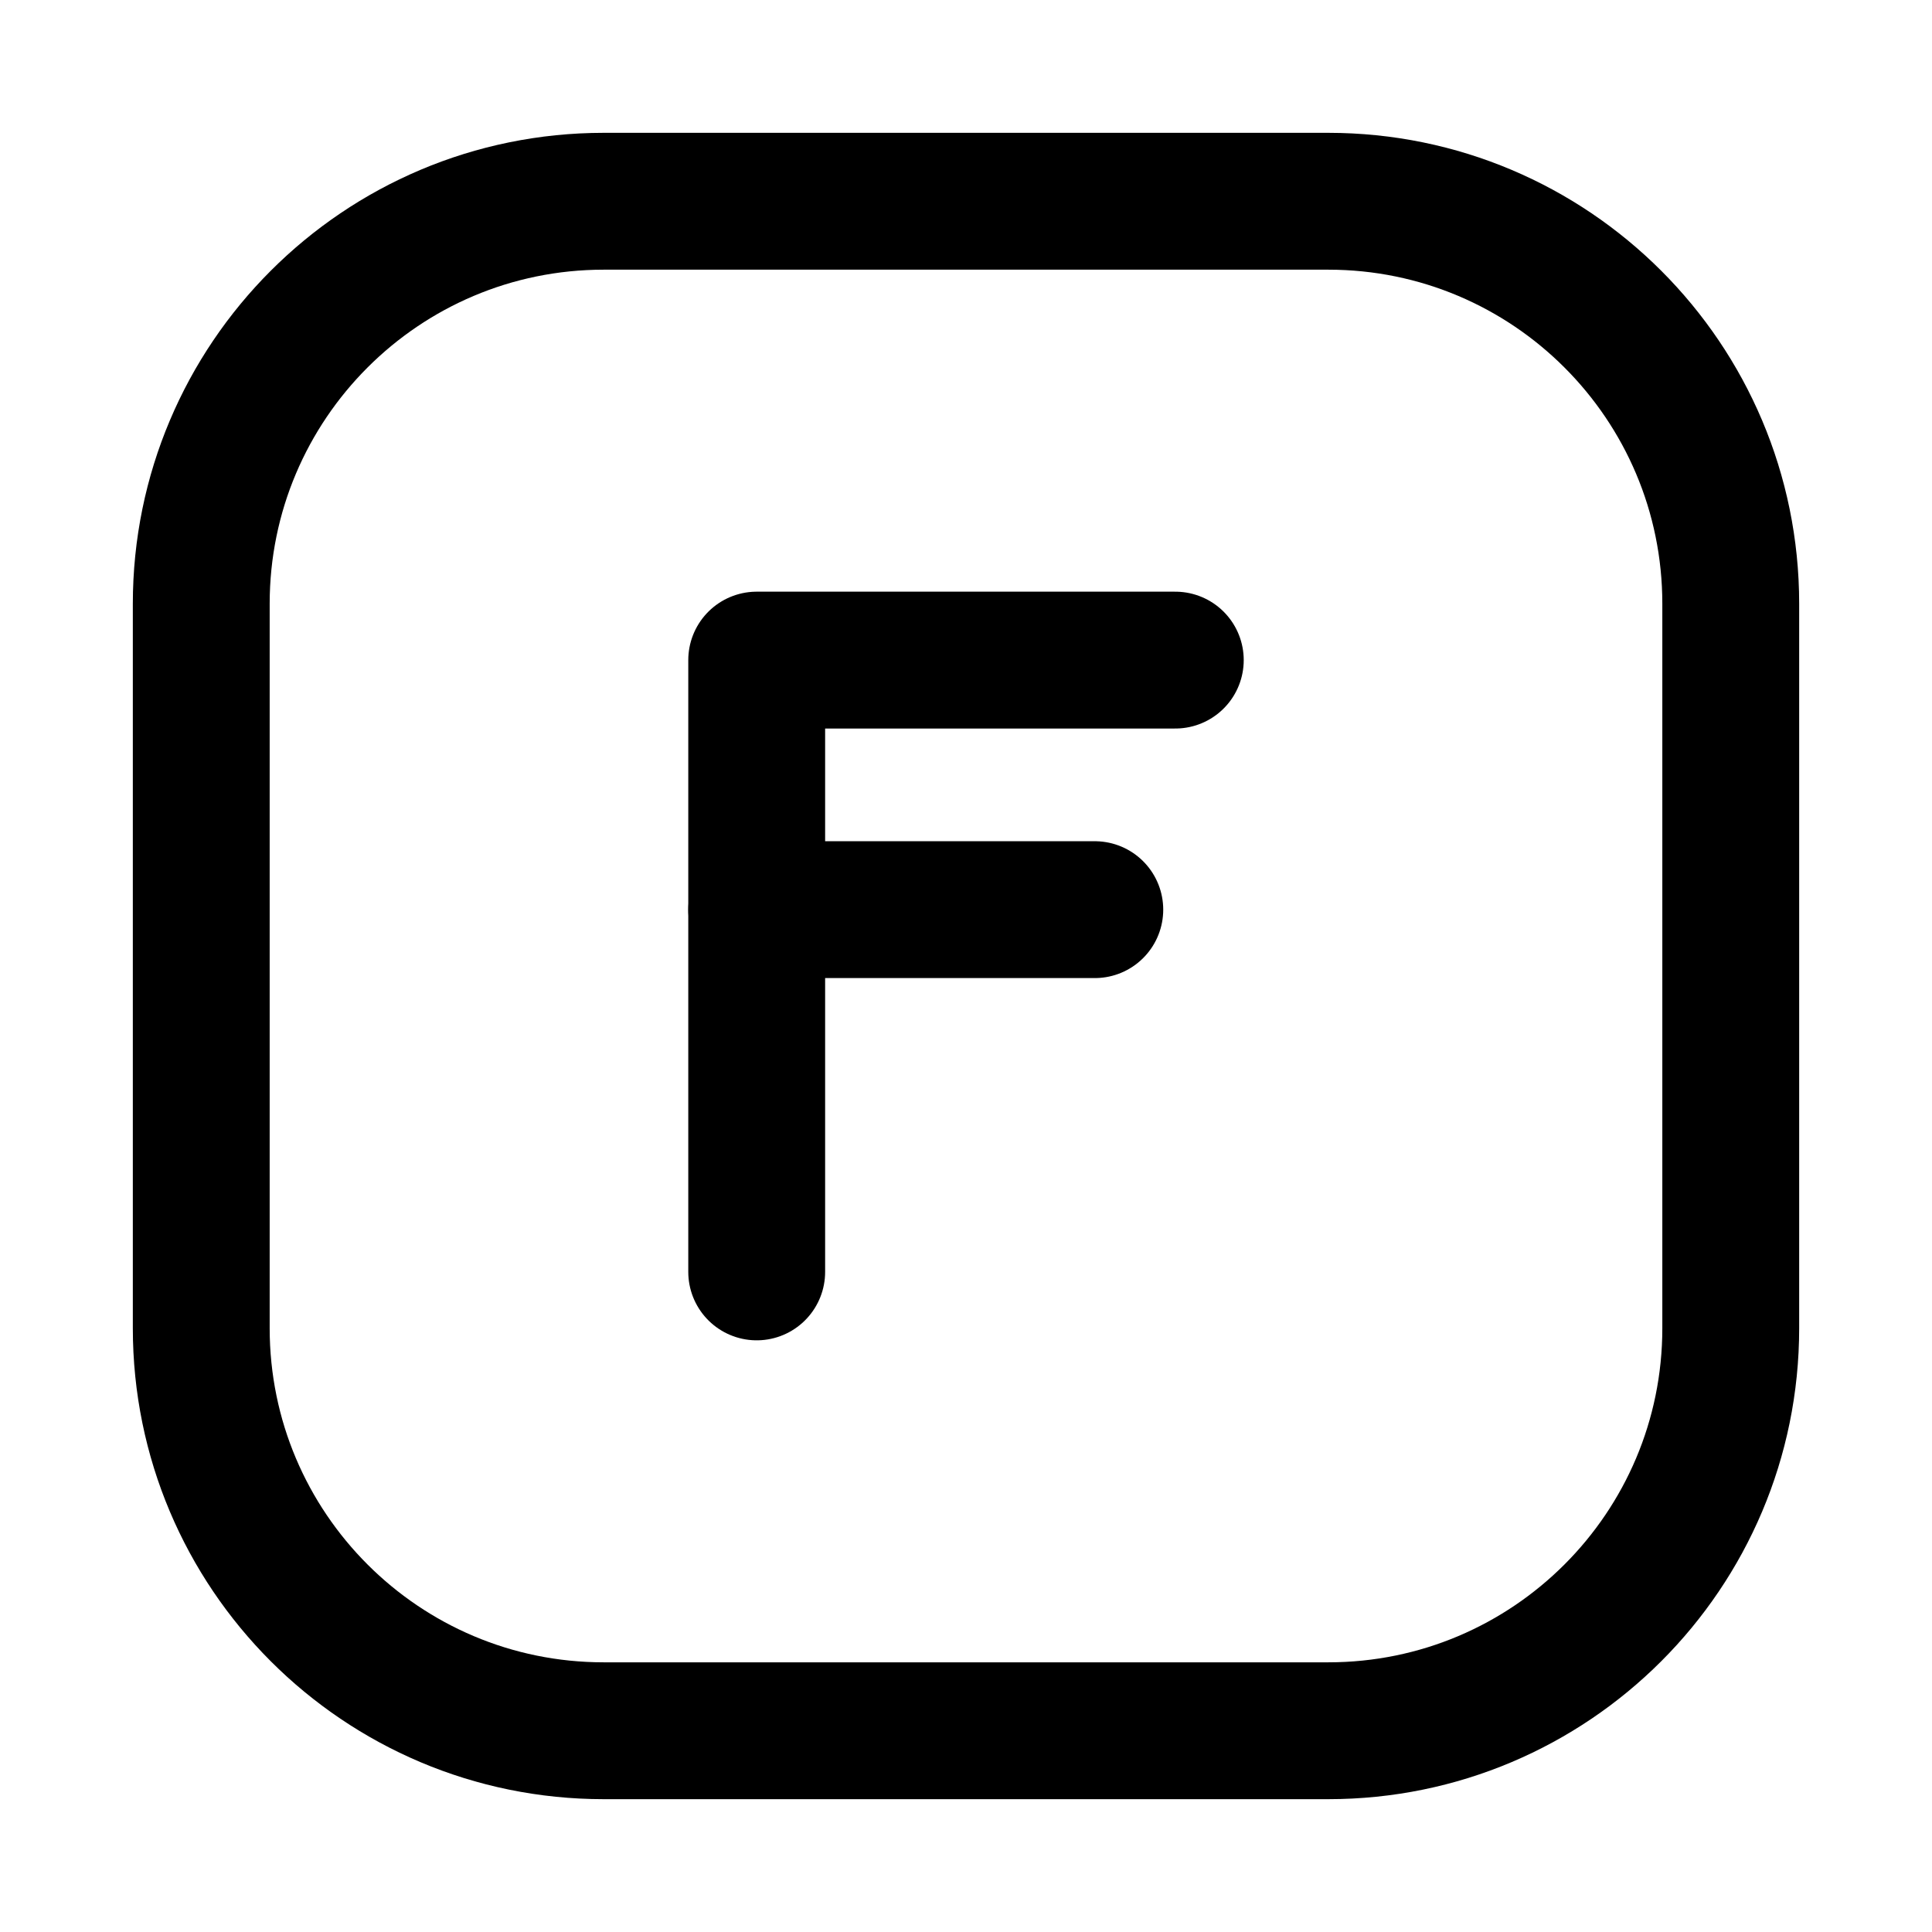
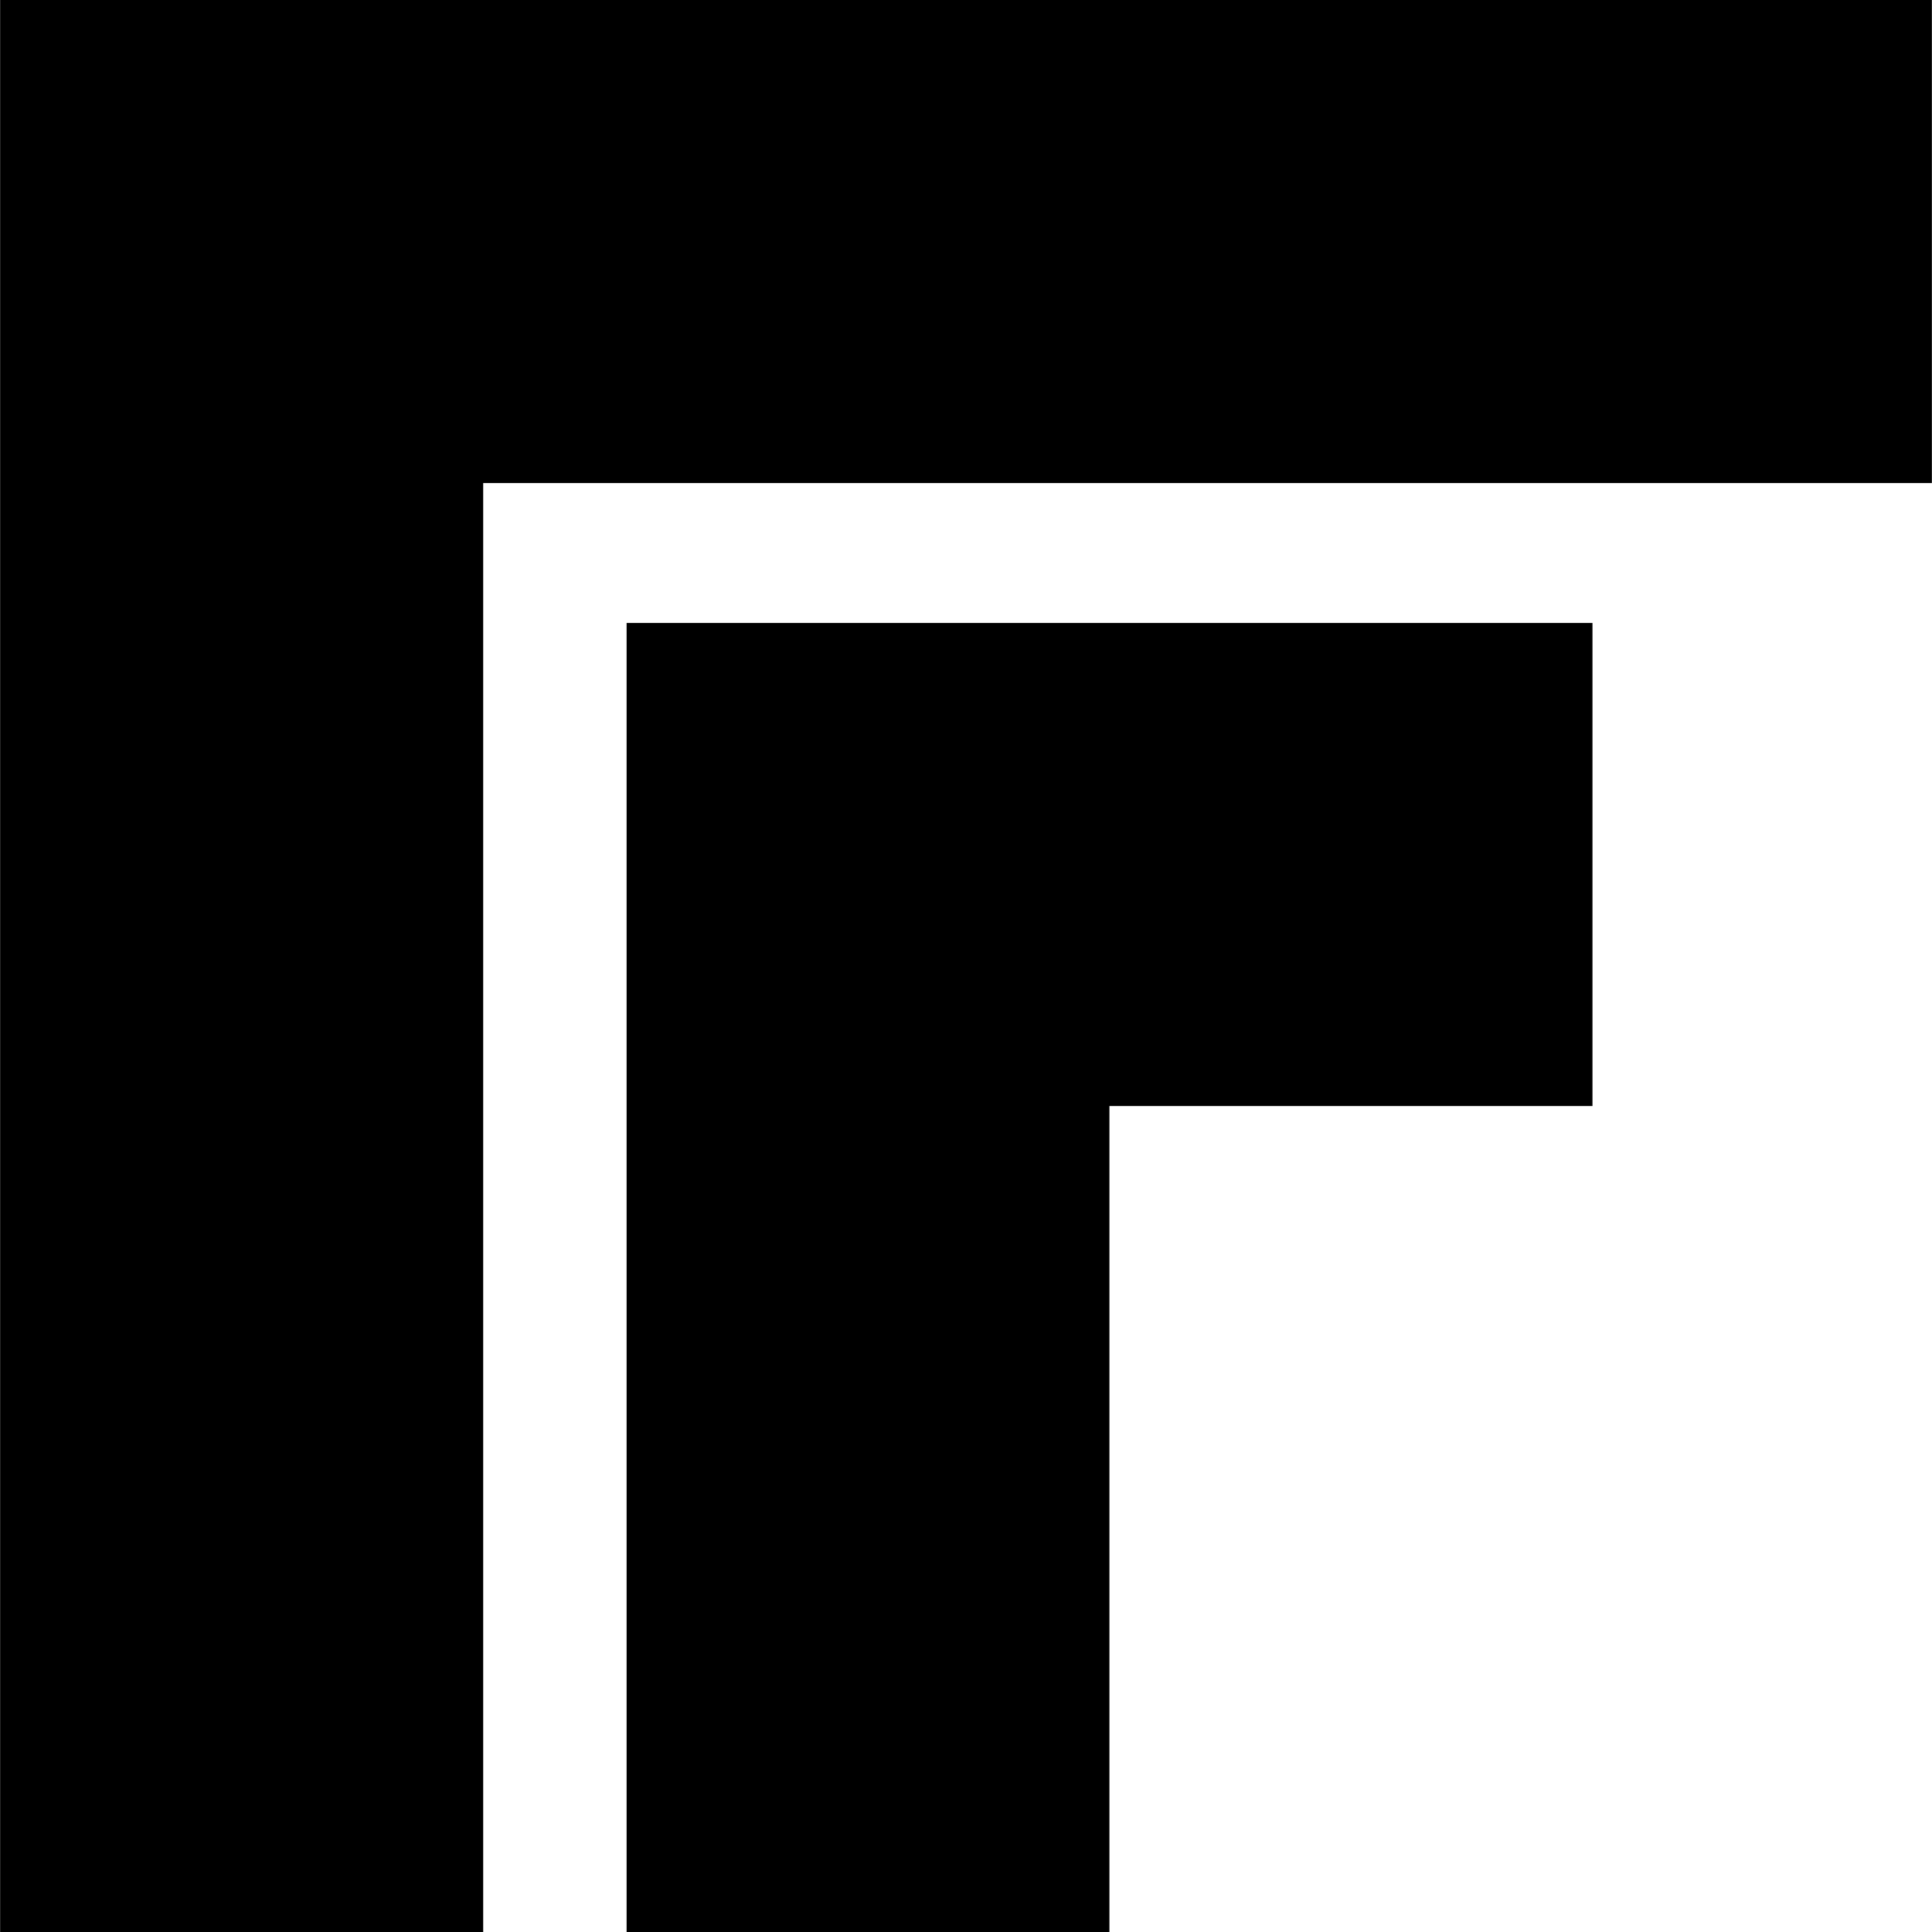
- <svg xmlns="http://www.w3.org/2000/svg" viewBox="0 0 24 24" role="img" aria-label="Freebuff">
-   <rect x="2.5" y="2.5" width="19" height="19" rx="5" fill="none" stroke="currentColor" stroke-width="1.7" />
-   <path d="M14.6 8.2H9.4v3.1h4.2" fill="none" stroke="currentColor" stroke-width="1.7" stroke-linecap="round" stroke-linejoin="round" />
-   <path d="M9.4 11.3v4.5" fill="none" stroke="currentColor" stroke-width="1.7" stroke-linecap="round" />
+ <svg xmlns="http://www.w3.org/2000/svg" fill="currentColor" height="1em" style="flex:none;line-height:1" viewBox="0 0 77.18 77.19" width="1em">
+   <polygon points="77.18 0 77.18 19.3 19.3 19.3 19.3 77.19 0 77.19 0 0 77.18 0" />
+   <polygon points="63.62 24.89 63.62 44.19 44.32 44.19 44.32 77.19 25.03 77.19 25.03 24.89 63.62 24.89" />
</svg>
